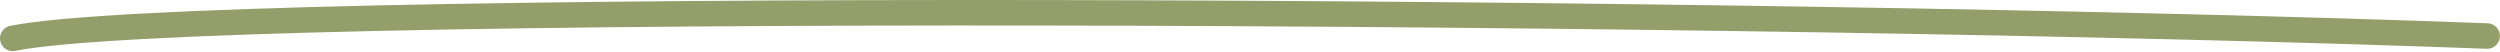
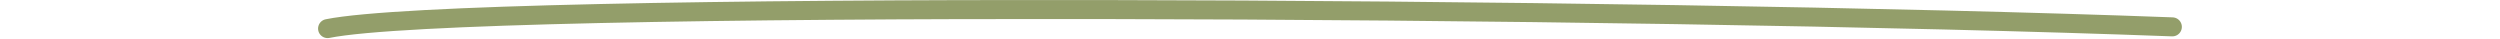
- <svg xmlns="http://www.w3.org/2000/svg" width="293" height="6" viewBox="0 0 293 6" fill="none">
+ <svg xmlns="http://www.w3.org/2000/svg" width="393" height="6" viewBox="0 0 293 6" fill="none">
  <path d="M1.494 4.494C23.582 0.049 206.593 1.047 291.494 4.222" stroke="#939E6A" stroke-width="2.988" stroke-linecap="round" />
</svg>
